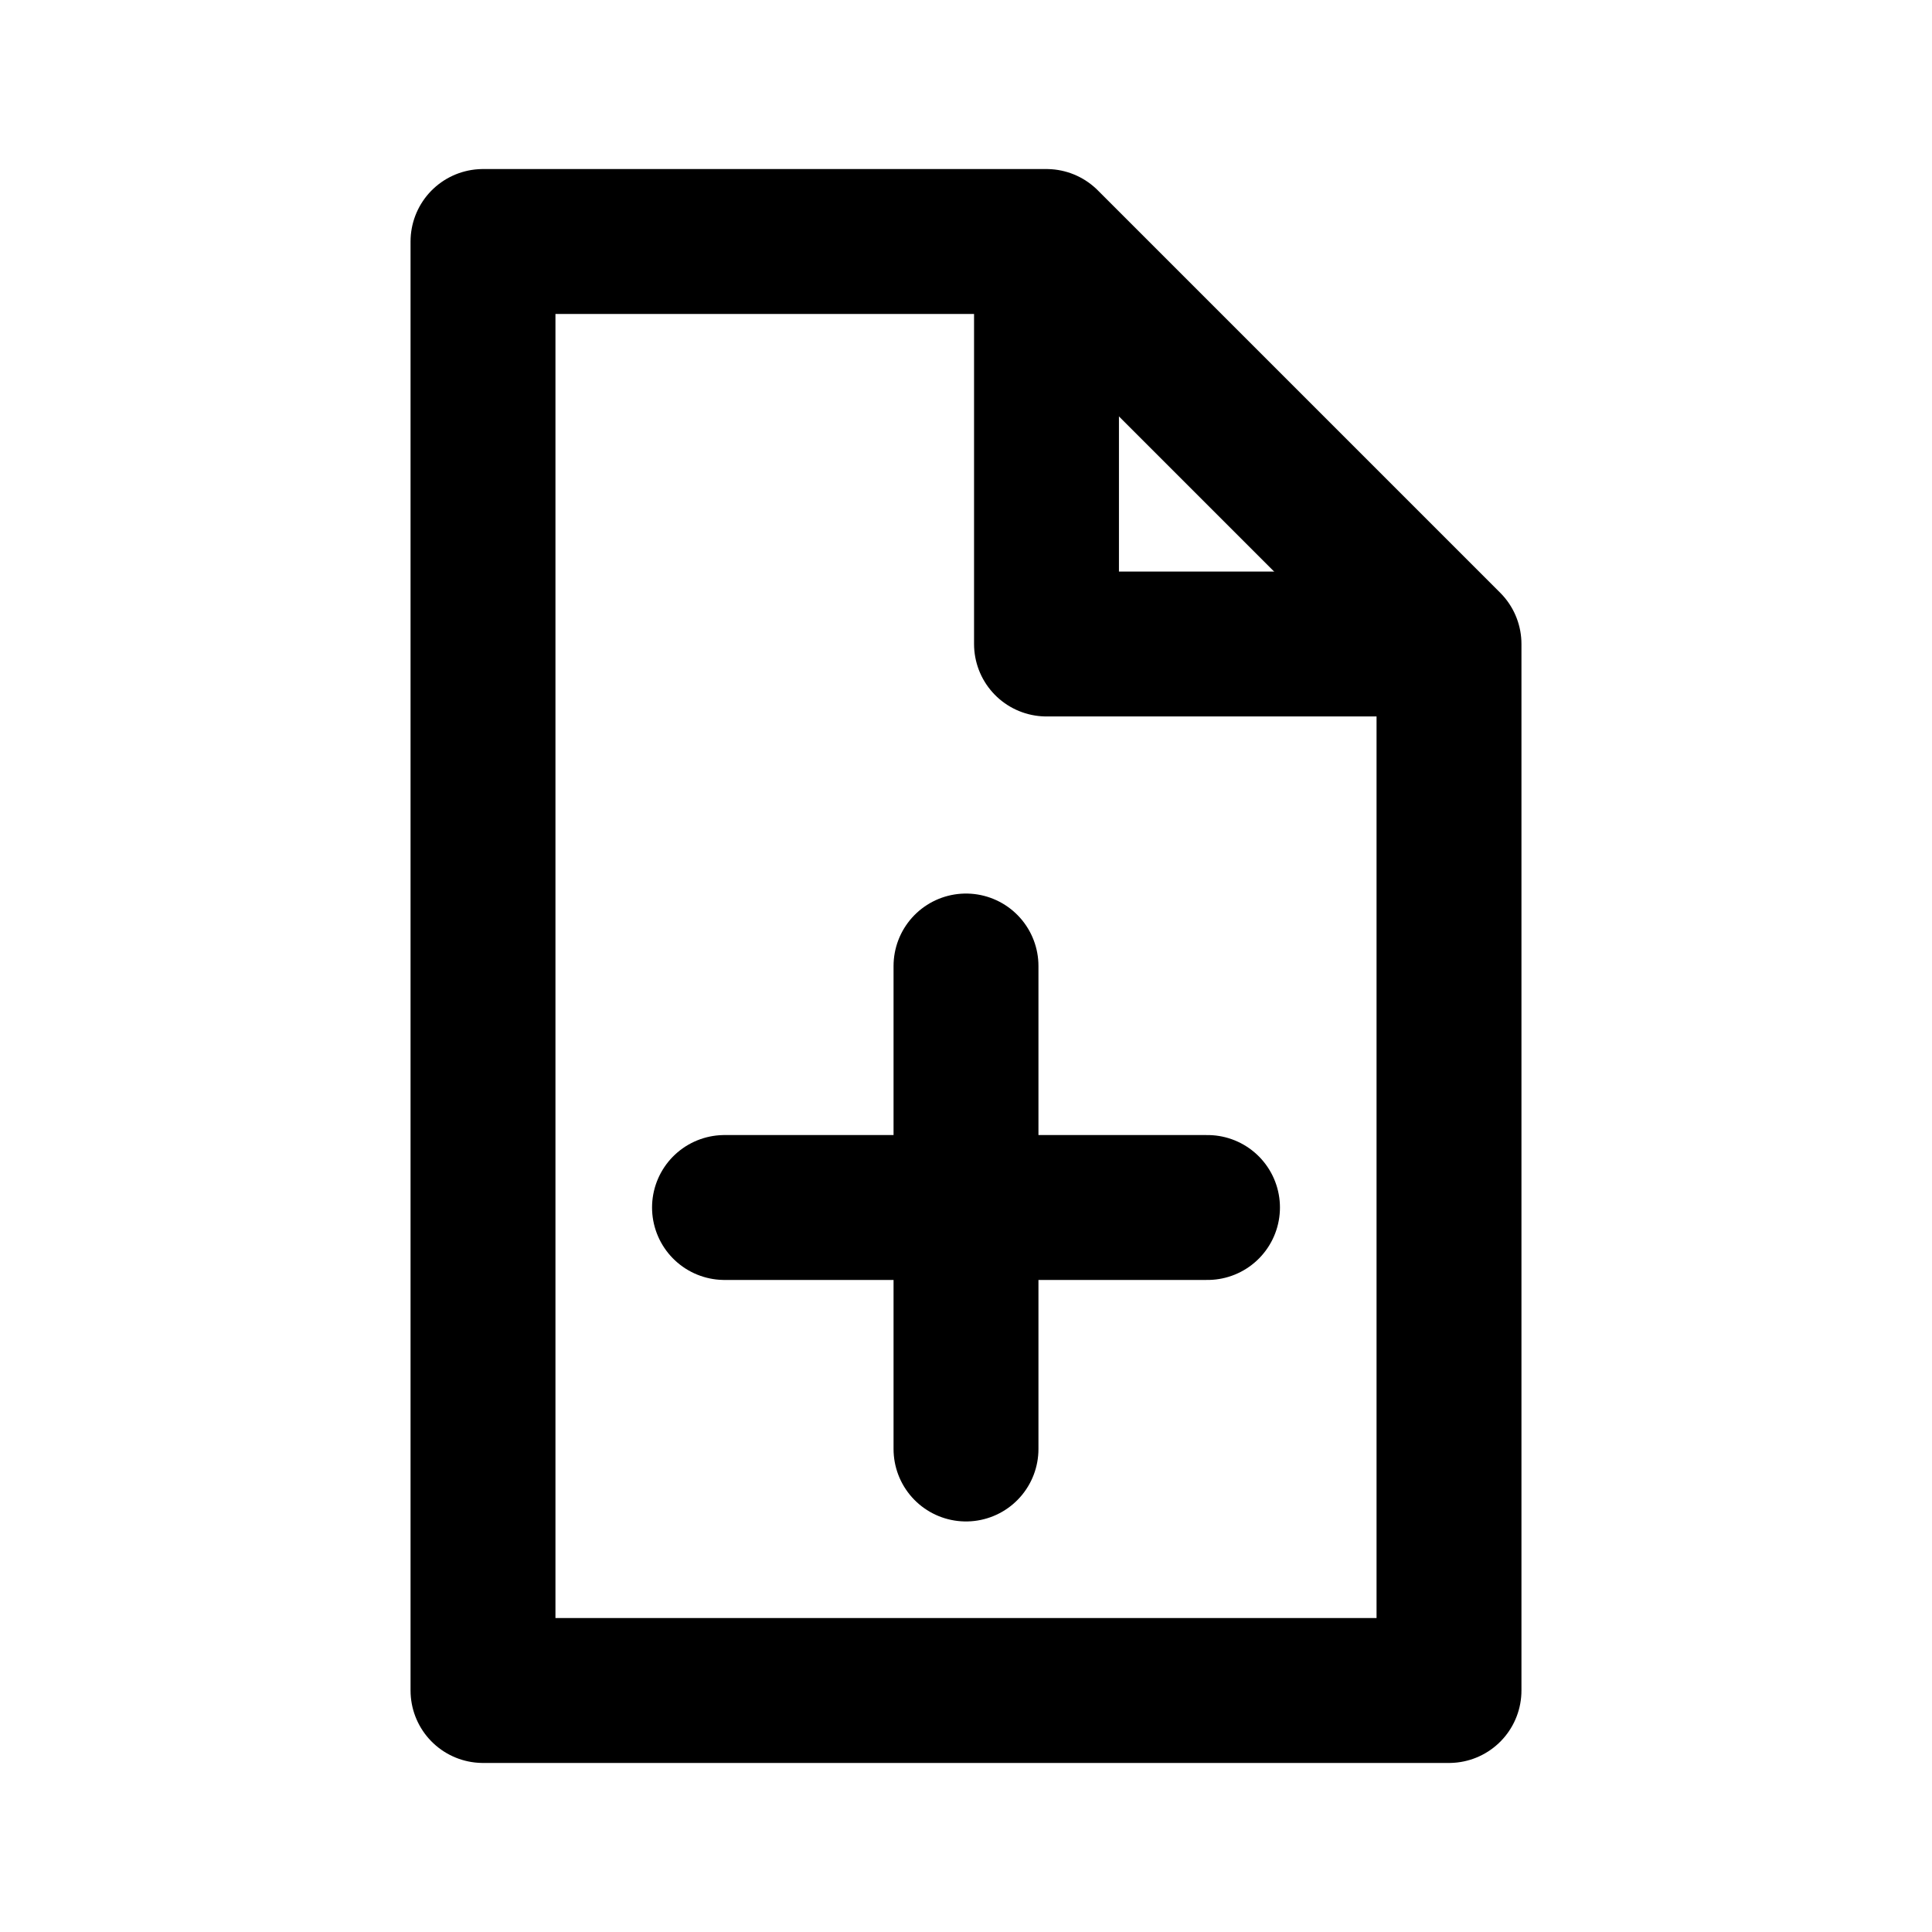
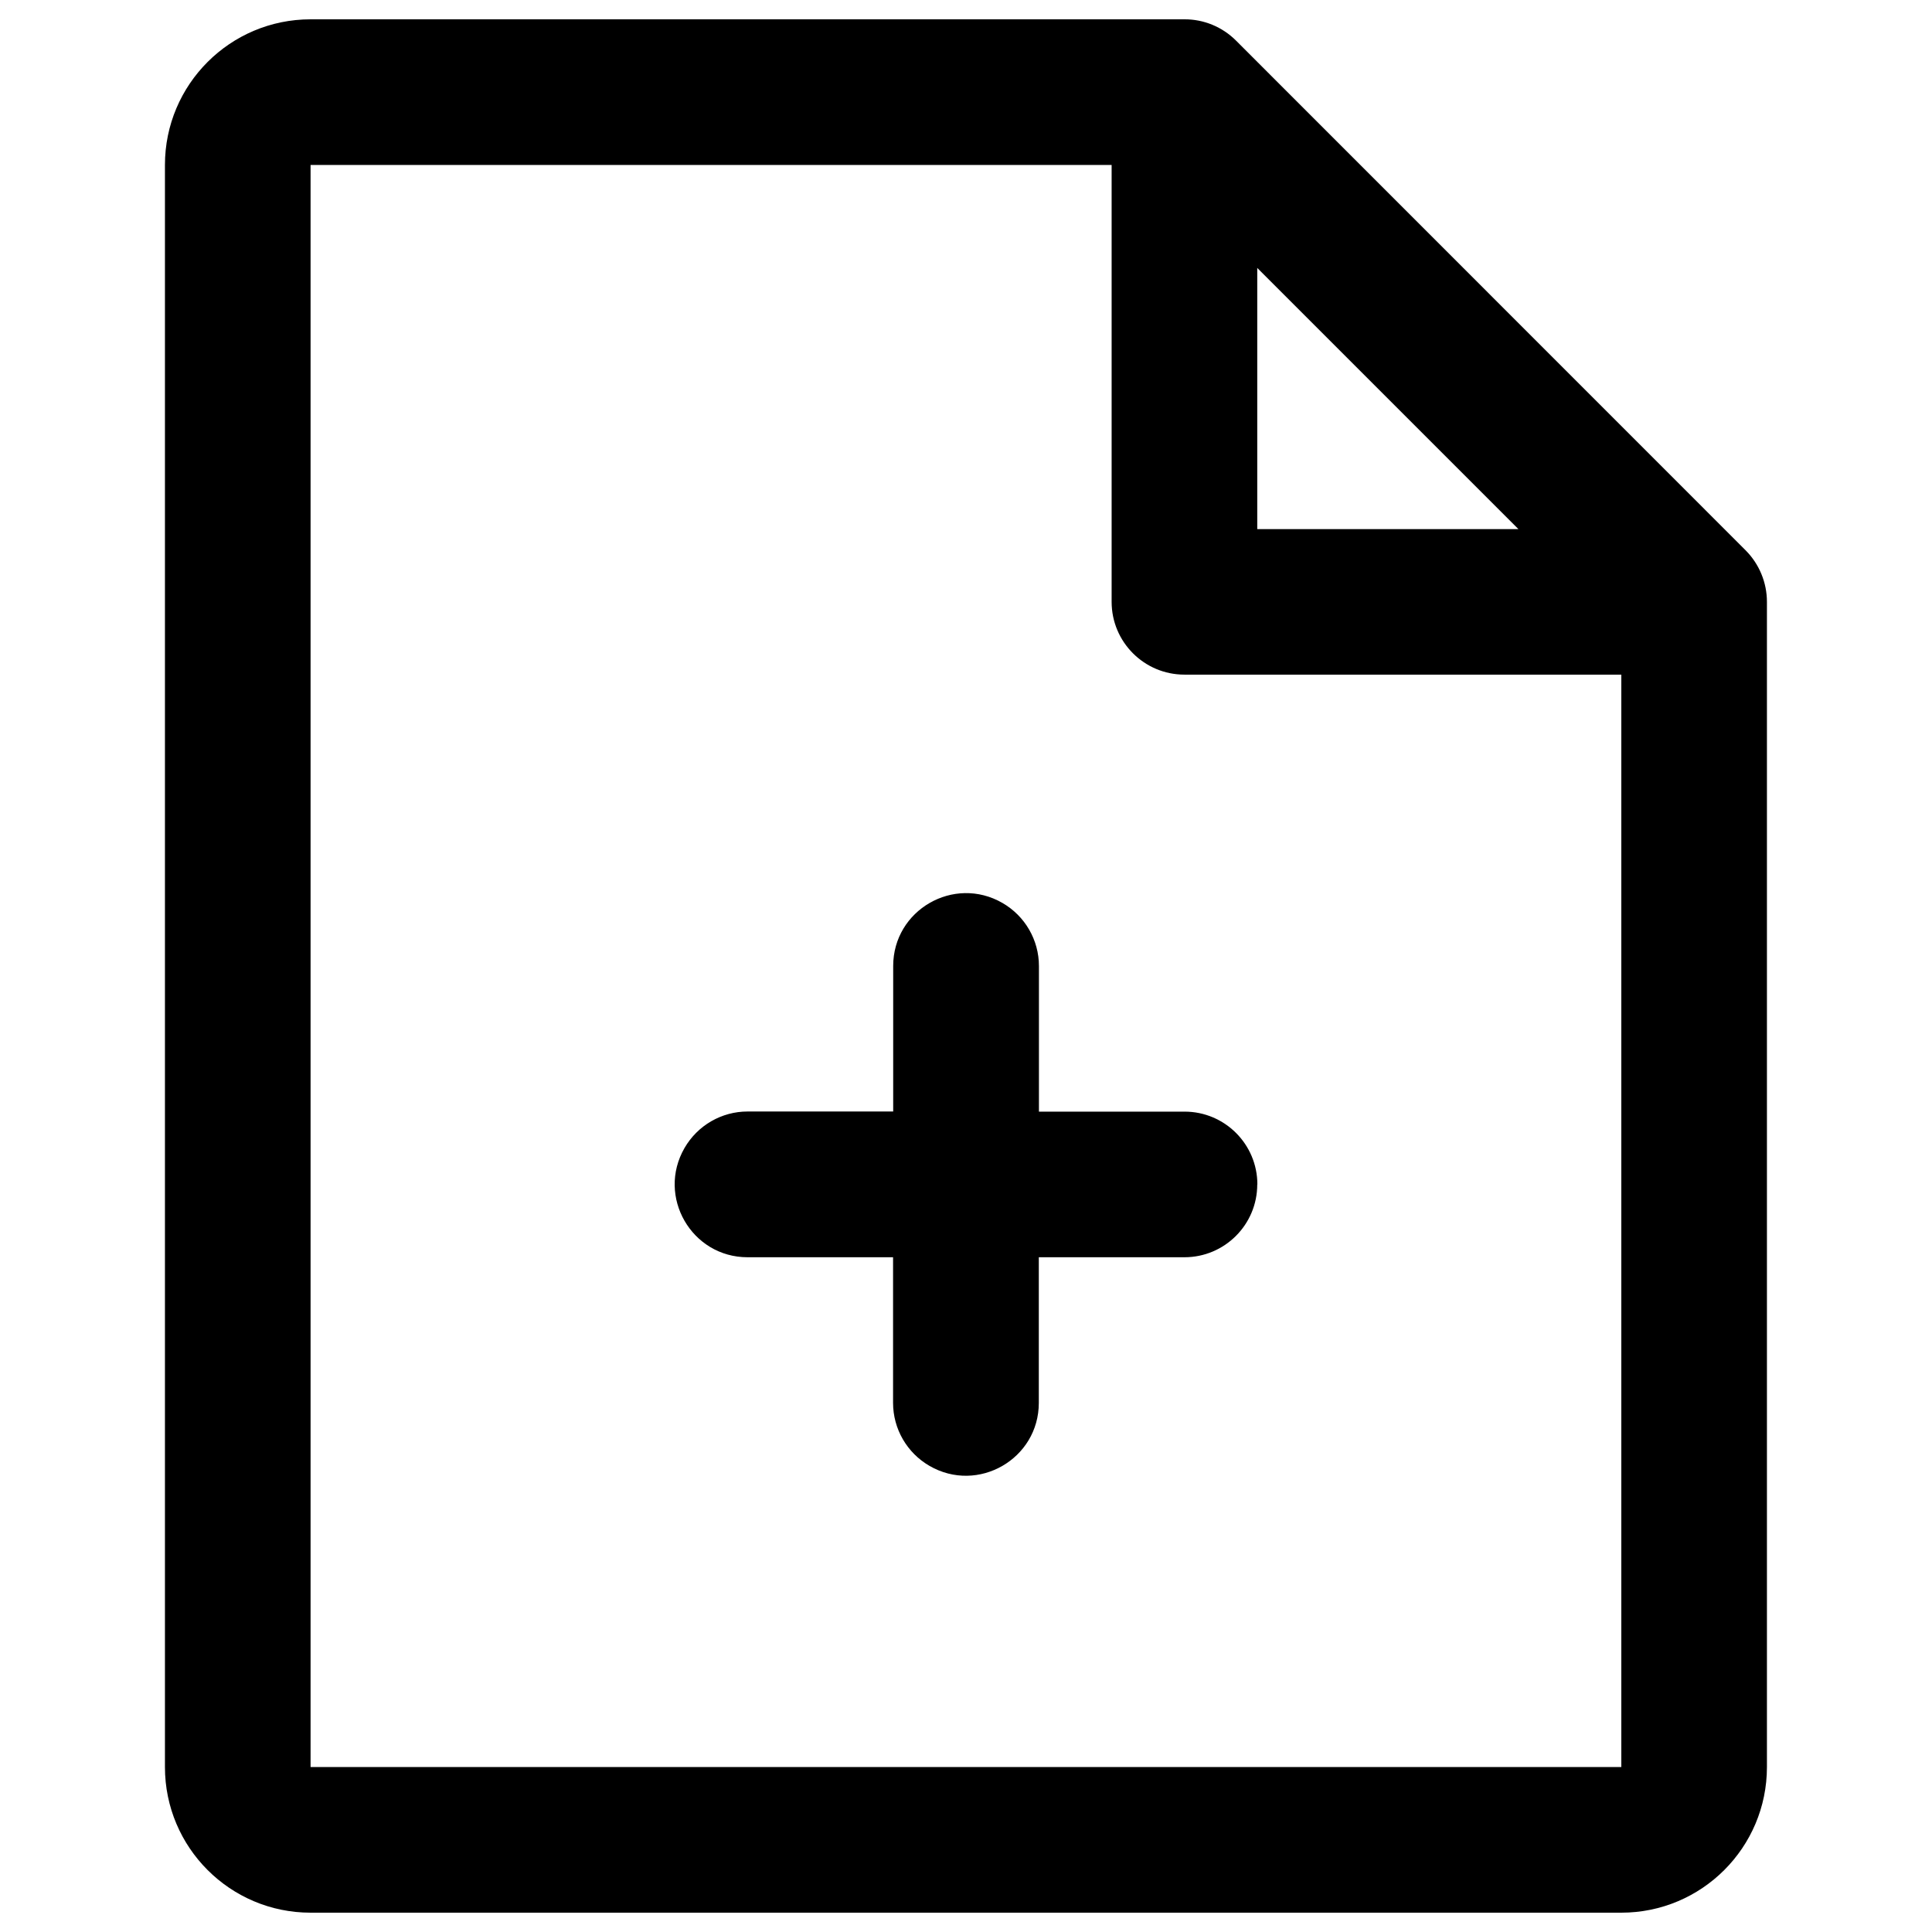
- <svg xmlns="http://www.w3.org/2000/svg" width="24" height="24" viewBox="0 0 24 24" fill="none">
-   <path d="M6 3h7l5 5v13H6V3Z" stroke="currentColor" stroke-width="1.8" stroke-linejoin="round" />
-   <path d="M13 3v5h5" stroke="currentColor" stroke-width="1.8" stroke-linejoin="round" />
-   <path d="M12 12v6M9 15h6" stroke="currentColor" stroke-width="1.8" stroke-linecap="round" />
+ <svg xmlns="http://www.w3.org/2000/svg" viewBox="0 0 16 16" fill="#000000" id="File-Plus--Streamline-Phosphor" height="16" width="16">
+   <path d="M14.457 4.558 10.236 0.336c-0.113 -0.113 -0.267 -0.177 -0.427 -0.176H2.572c-0.666 -0 -1.206 0.54 -1.206 1.206v13.268c0 0.666 0.54 1.206 1.206 1.206h10.855c0.666 0 1.206 -0.54 1.206 -1.206V4.985c0 -0.16 -0.063 -0.313 -0.176 -0.427Zm-4.045 -2.339 2.163 2.163h-2.163Zm3.015 12.415H2.572V1.366h6.634v3.618c0 0.333 0.27 0.603 0.603 0.603h3.618v9.046Zm-3.015 -4.825c0 0.333 -0.27 0.603 -0.603 0.603h-1.206v1.206c0 0.464 -0.503 0.754 -0.905 0.522 -0.187 -0.108 -0.302 -0.307 -0.302 -0.522v-1.206H6.191c-0.464 -0 -0.754 -0.503 -0.522 -0.905 0.108 -0.187 0.307 -0.302 0.522 -0.302h1.206V8c0 -0.464 0.503 -0.754 0.905 -0.522 0.187 0.108 0.302 0.307 0.302 0.522v1.206h1.206c0.333 0 0.603 0.27 0.603 0.603Z" stroke-width="0.062" />
</svg>
